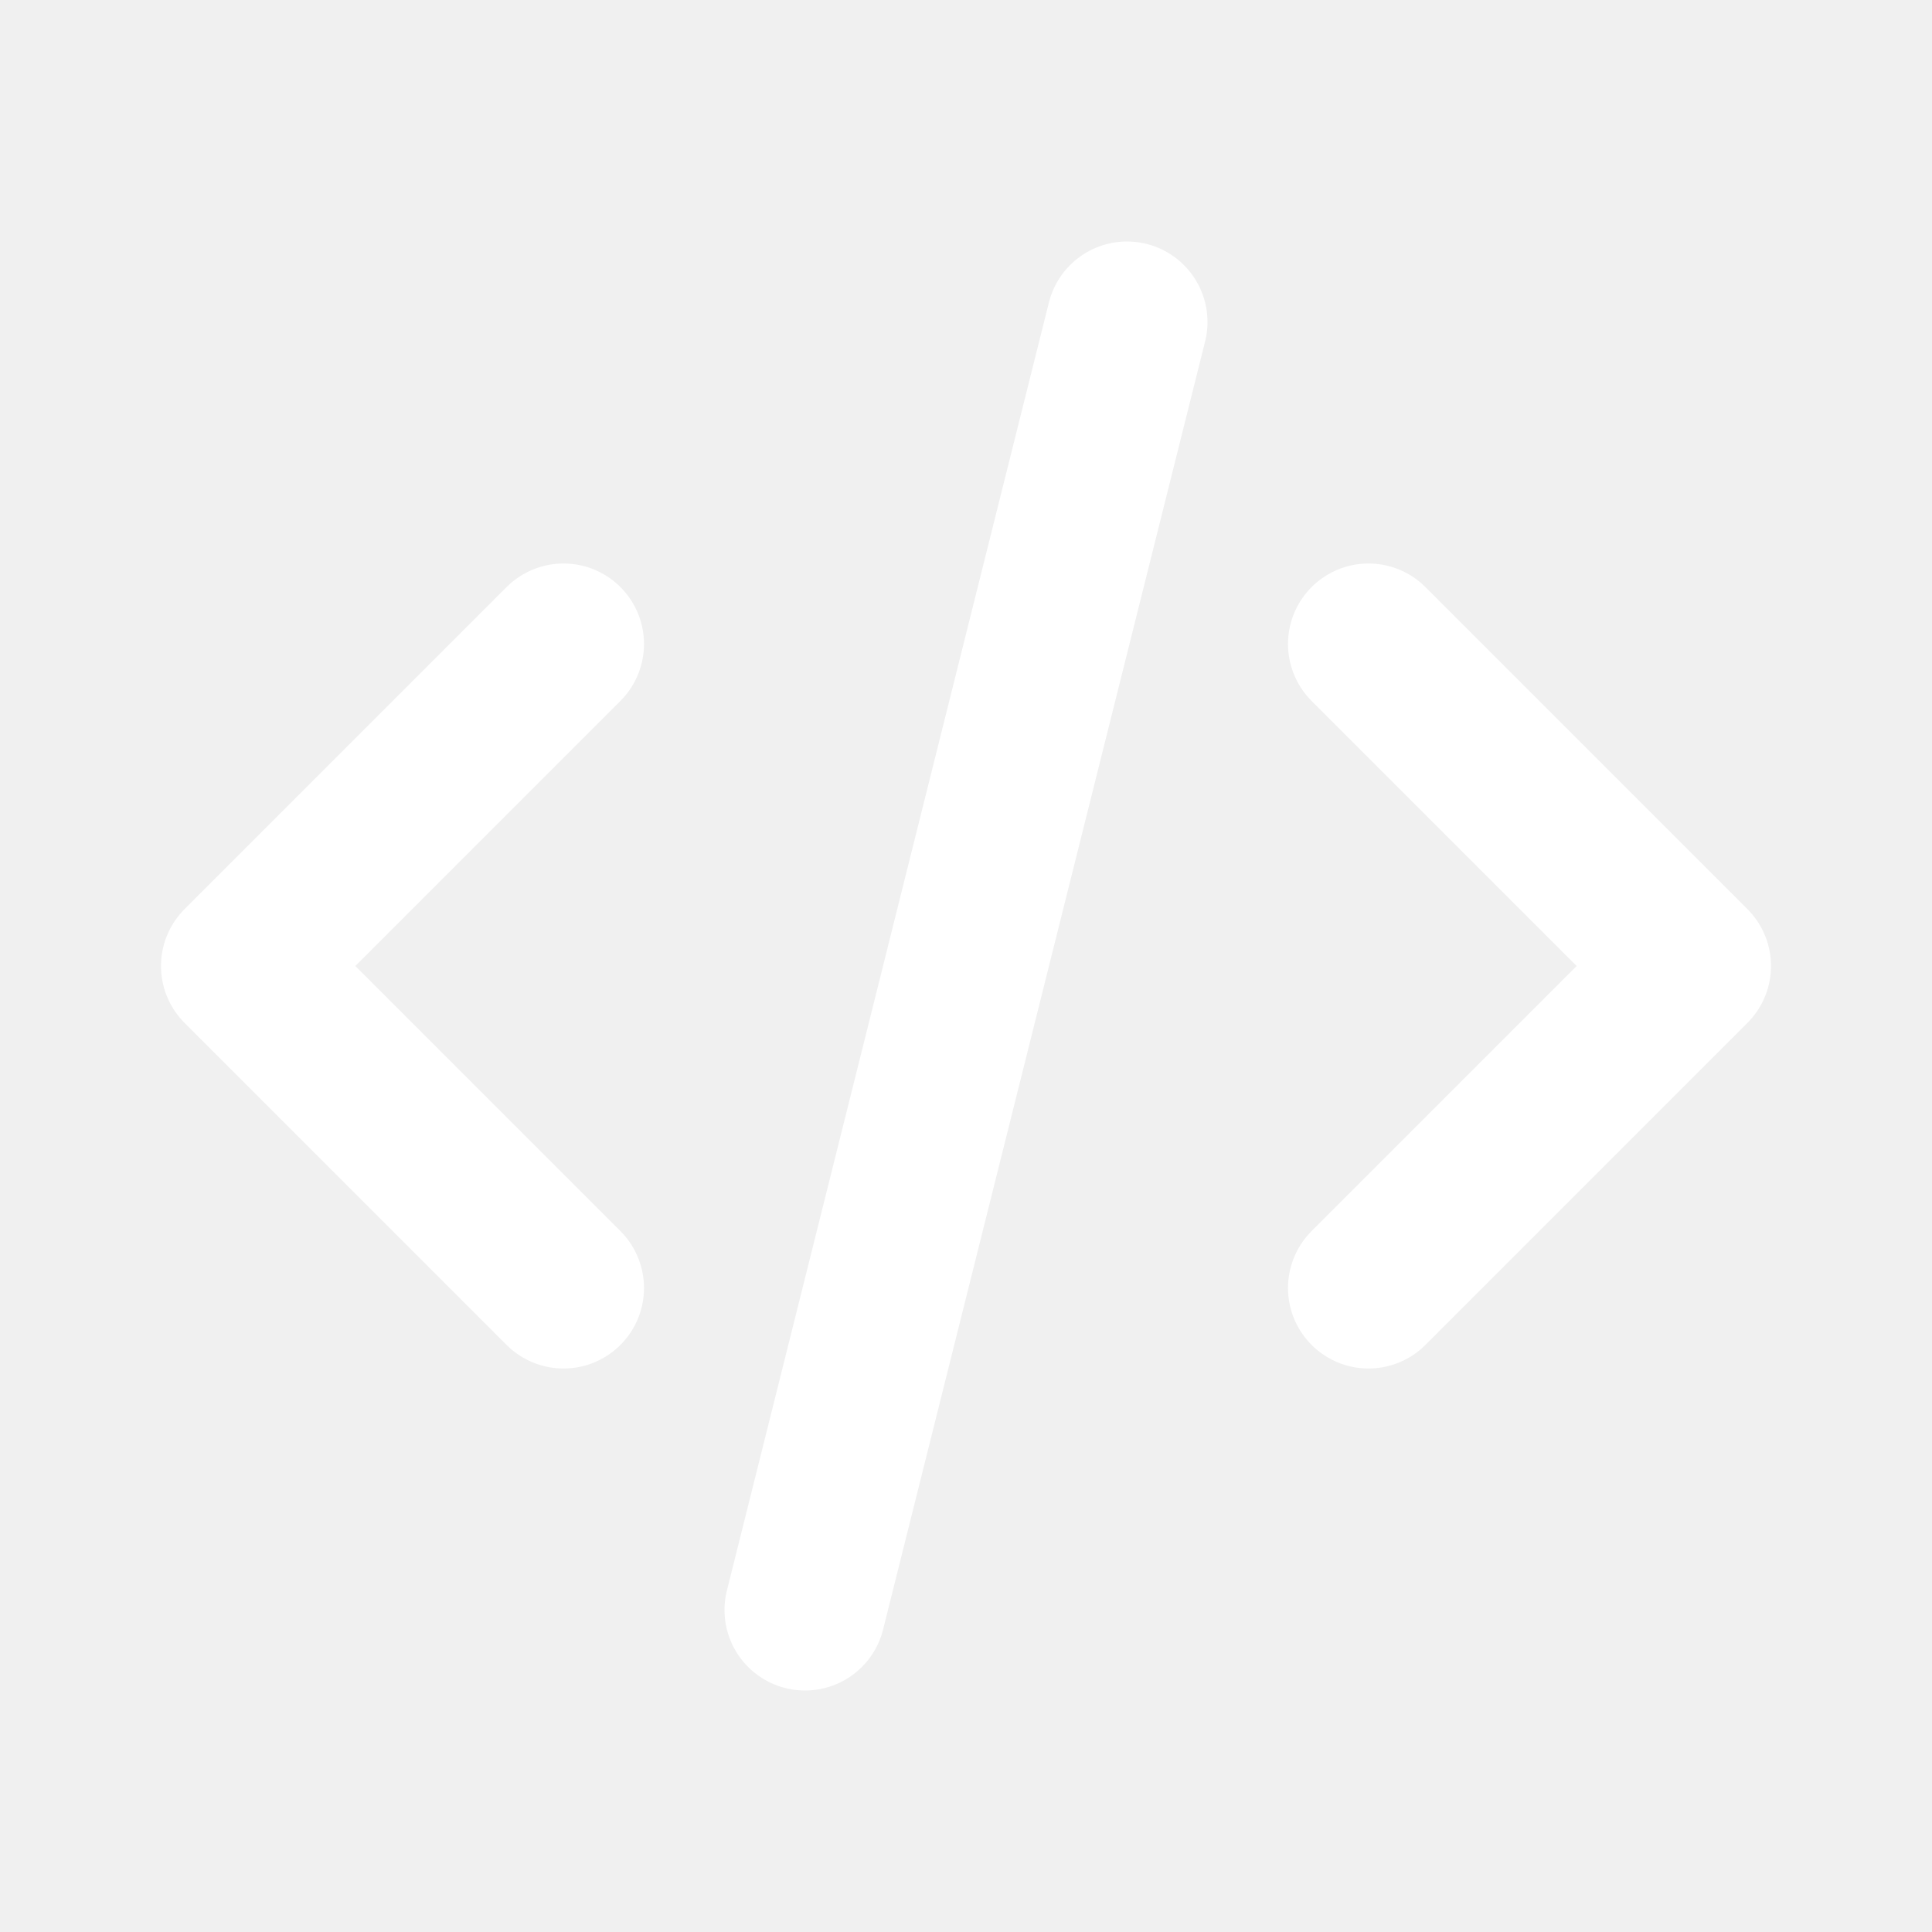
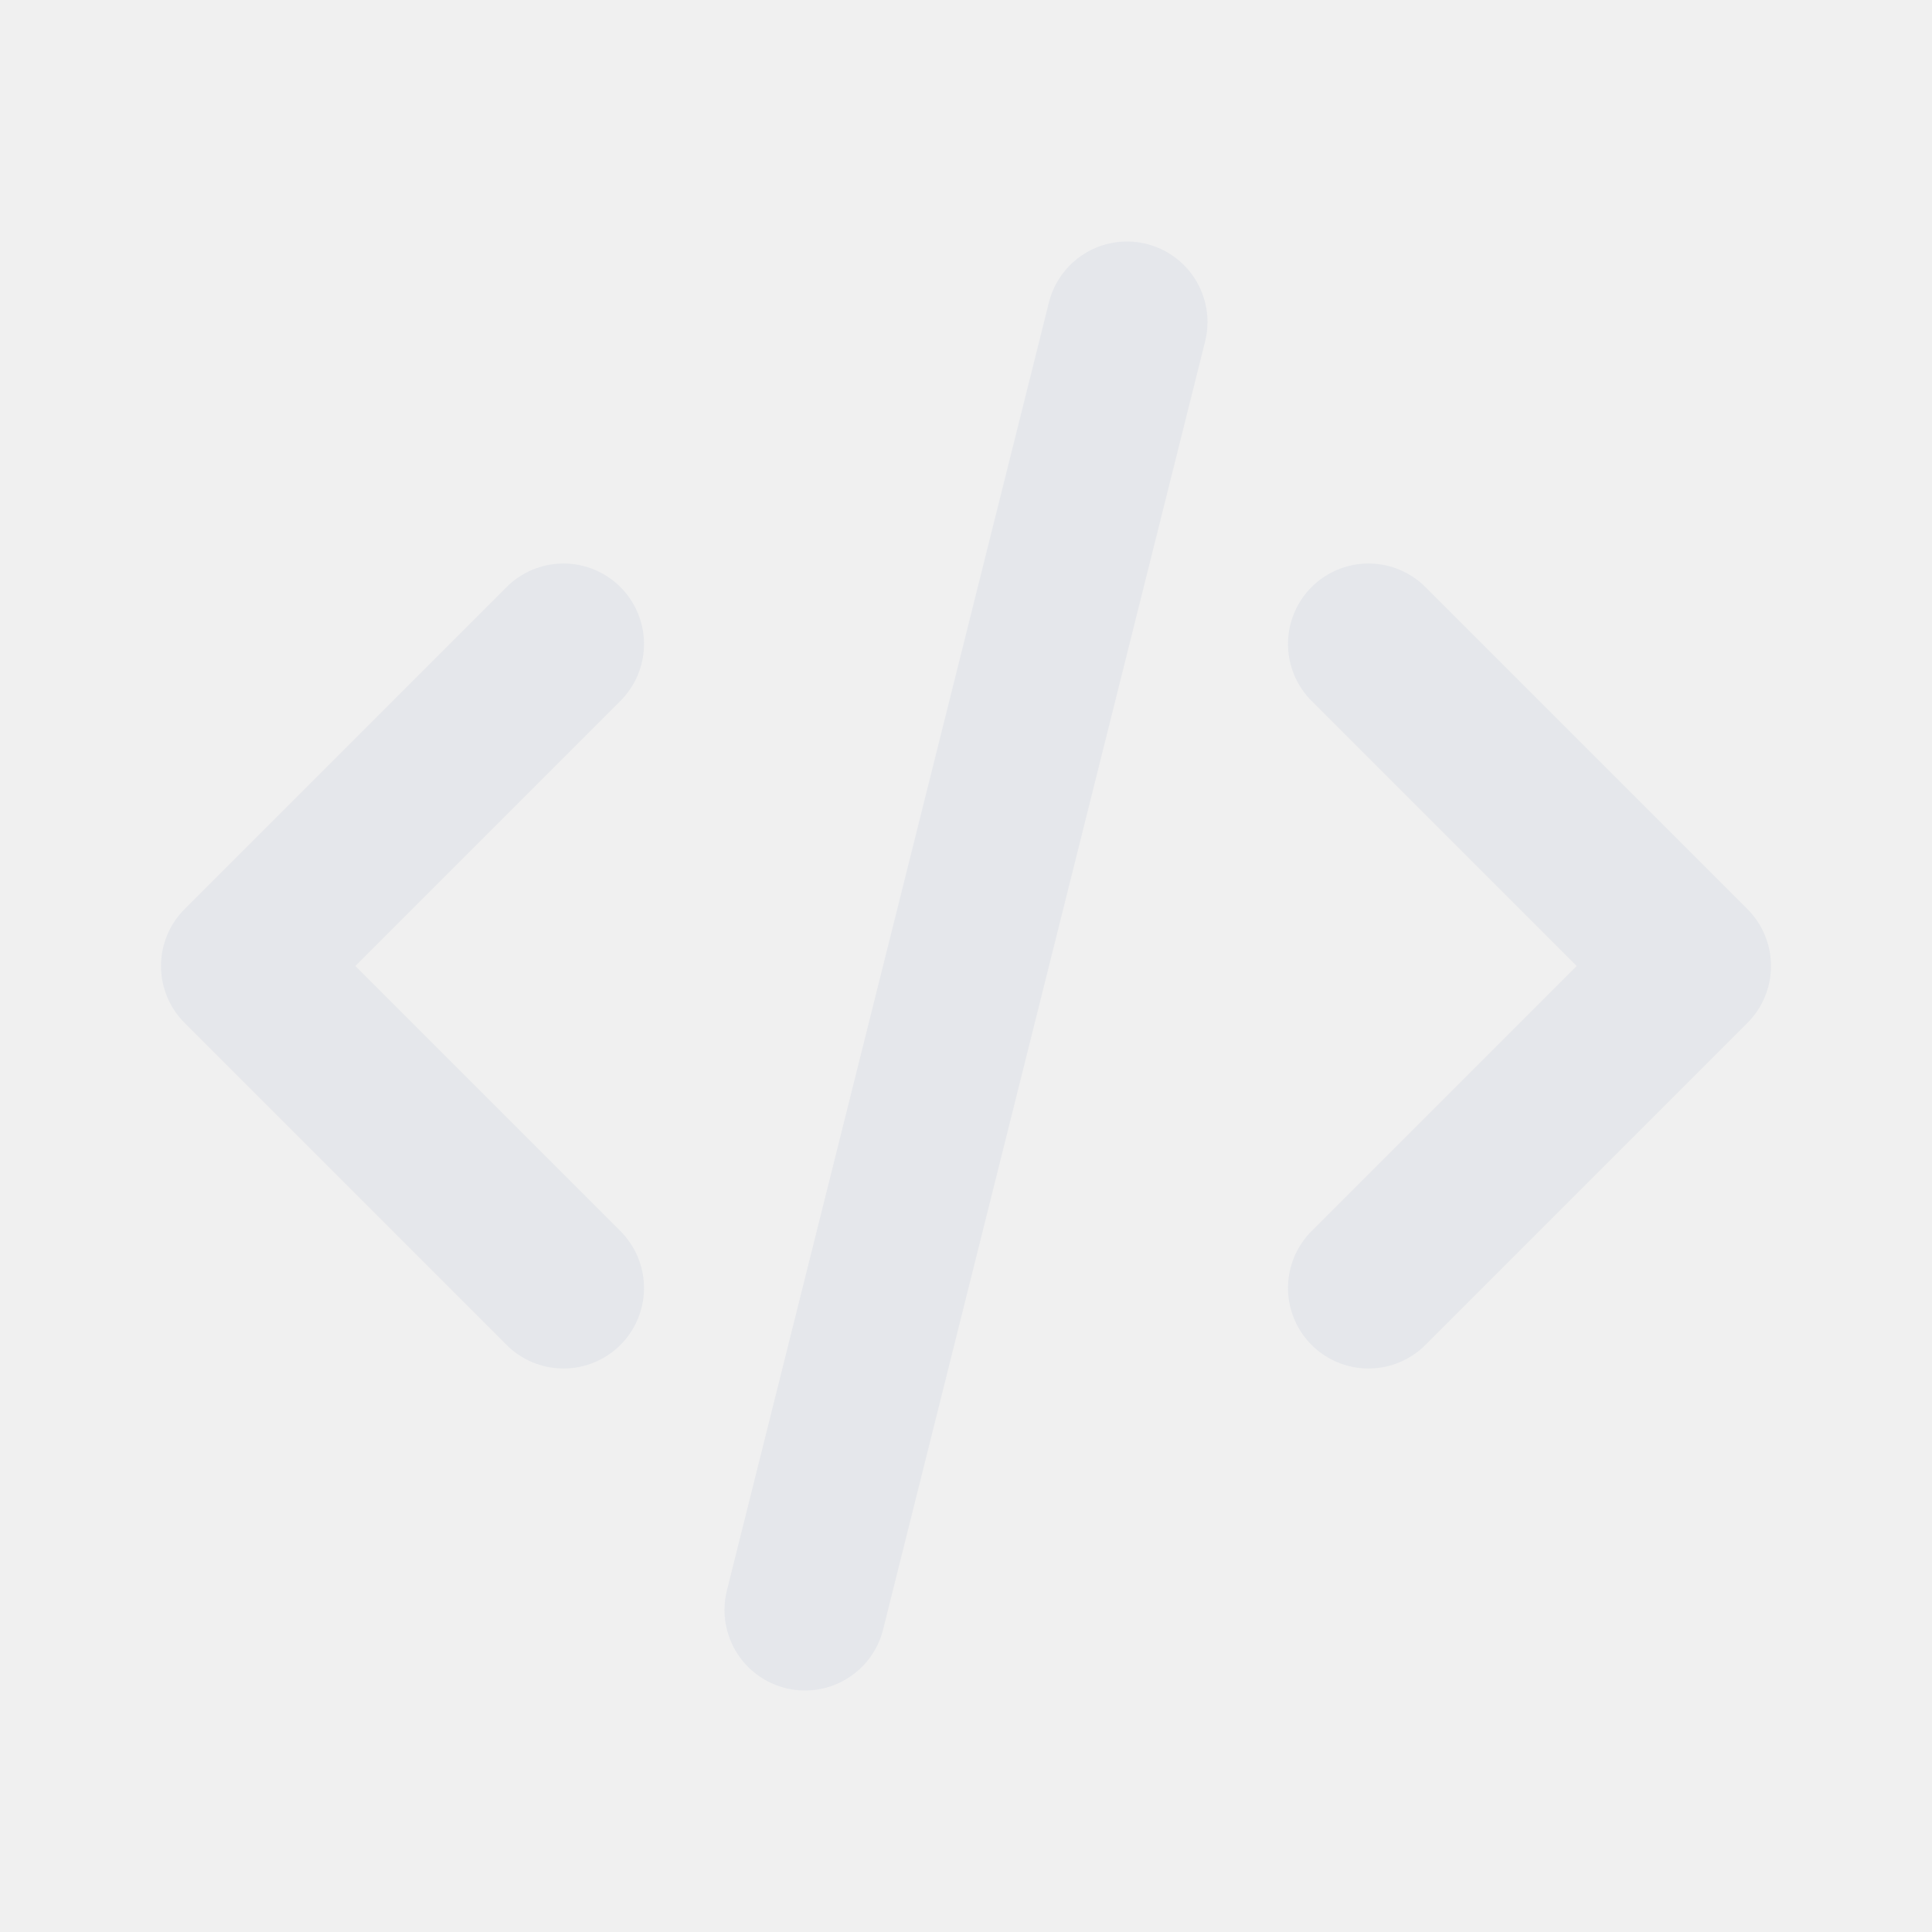
- <svg xmlns="http://www.w3.org/2000/svg" width="24" height="24" viewBox="0 0 24 24" fill="none" stroke="white" stroke-width="2" stroke-linecap="round" stroke-linejoin="round" class="icon icon-tabler icons-tabler-outline icon-tabler-code">
+ <svg xmlns="http://www.w3.org/2000/svg" width="24" height="24" viewBox="0 0 24 24" fill="none" stroke="#e5e7eb" stroke-width="2" stroke-linecap="round" stroke-linejoin="round" class="icon icon-tabler icons-tabler-outline icon-tabler-code">
  <path stroke="none" d="M0 0h24v24H0z" fill="none" />
  <path d="M7 8l-4 4l4 4" />
  <path d="M17 8l4 4l-4 4" />
  <path d="M14 4l-4 16" />
</svg>
